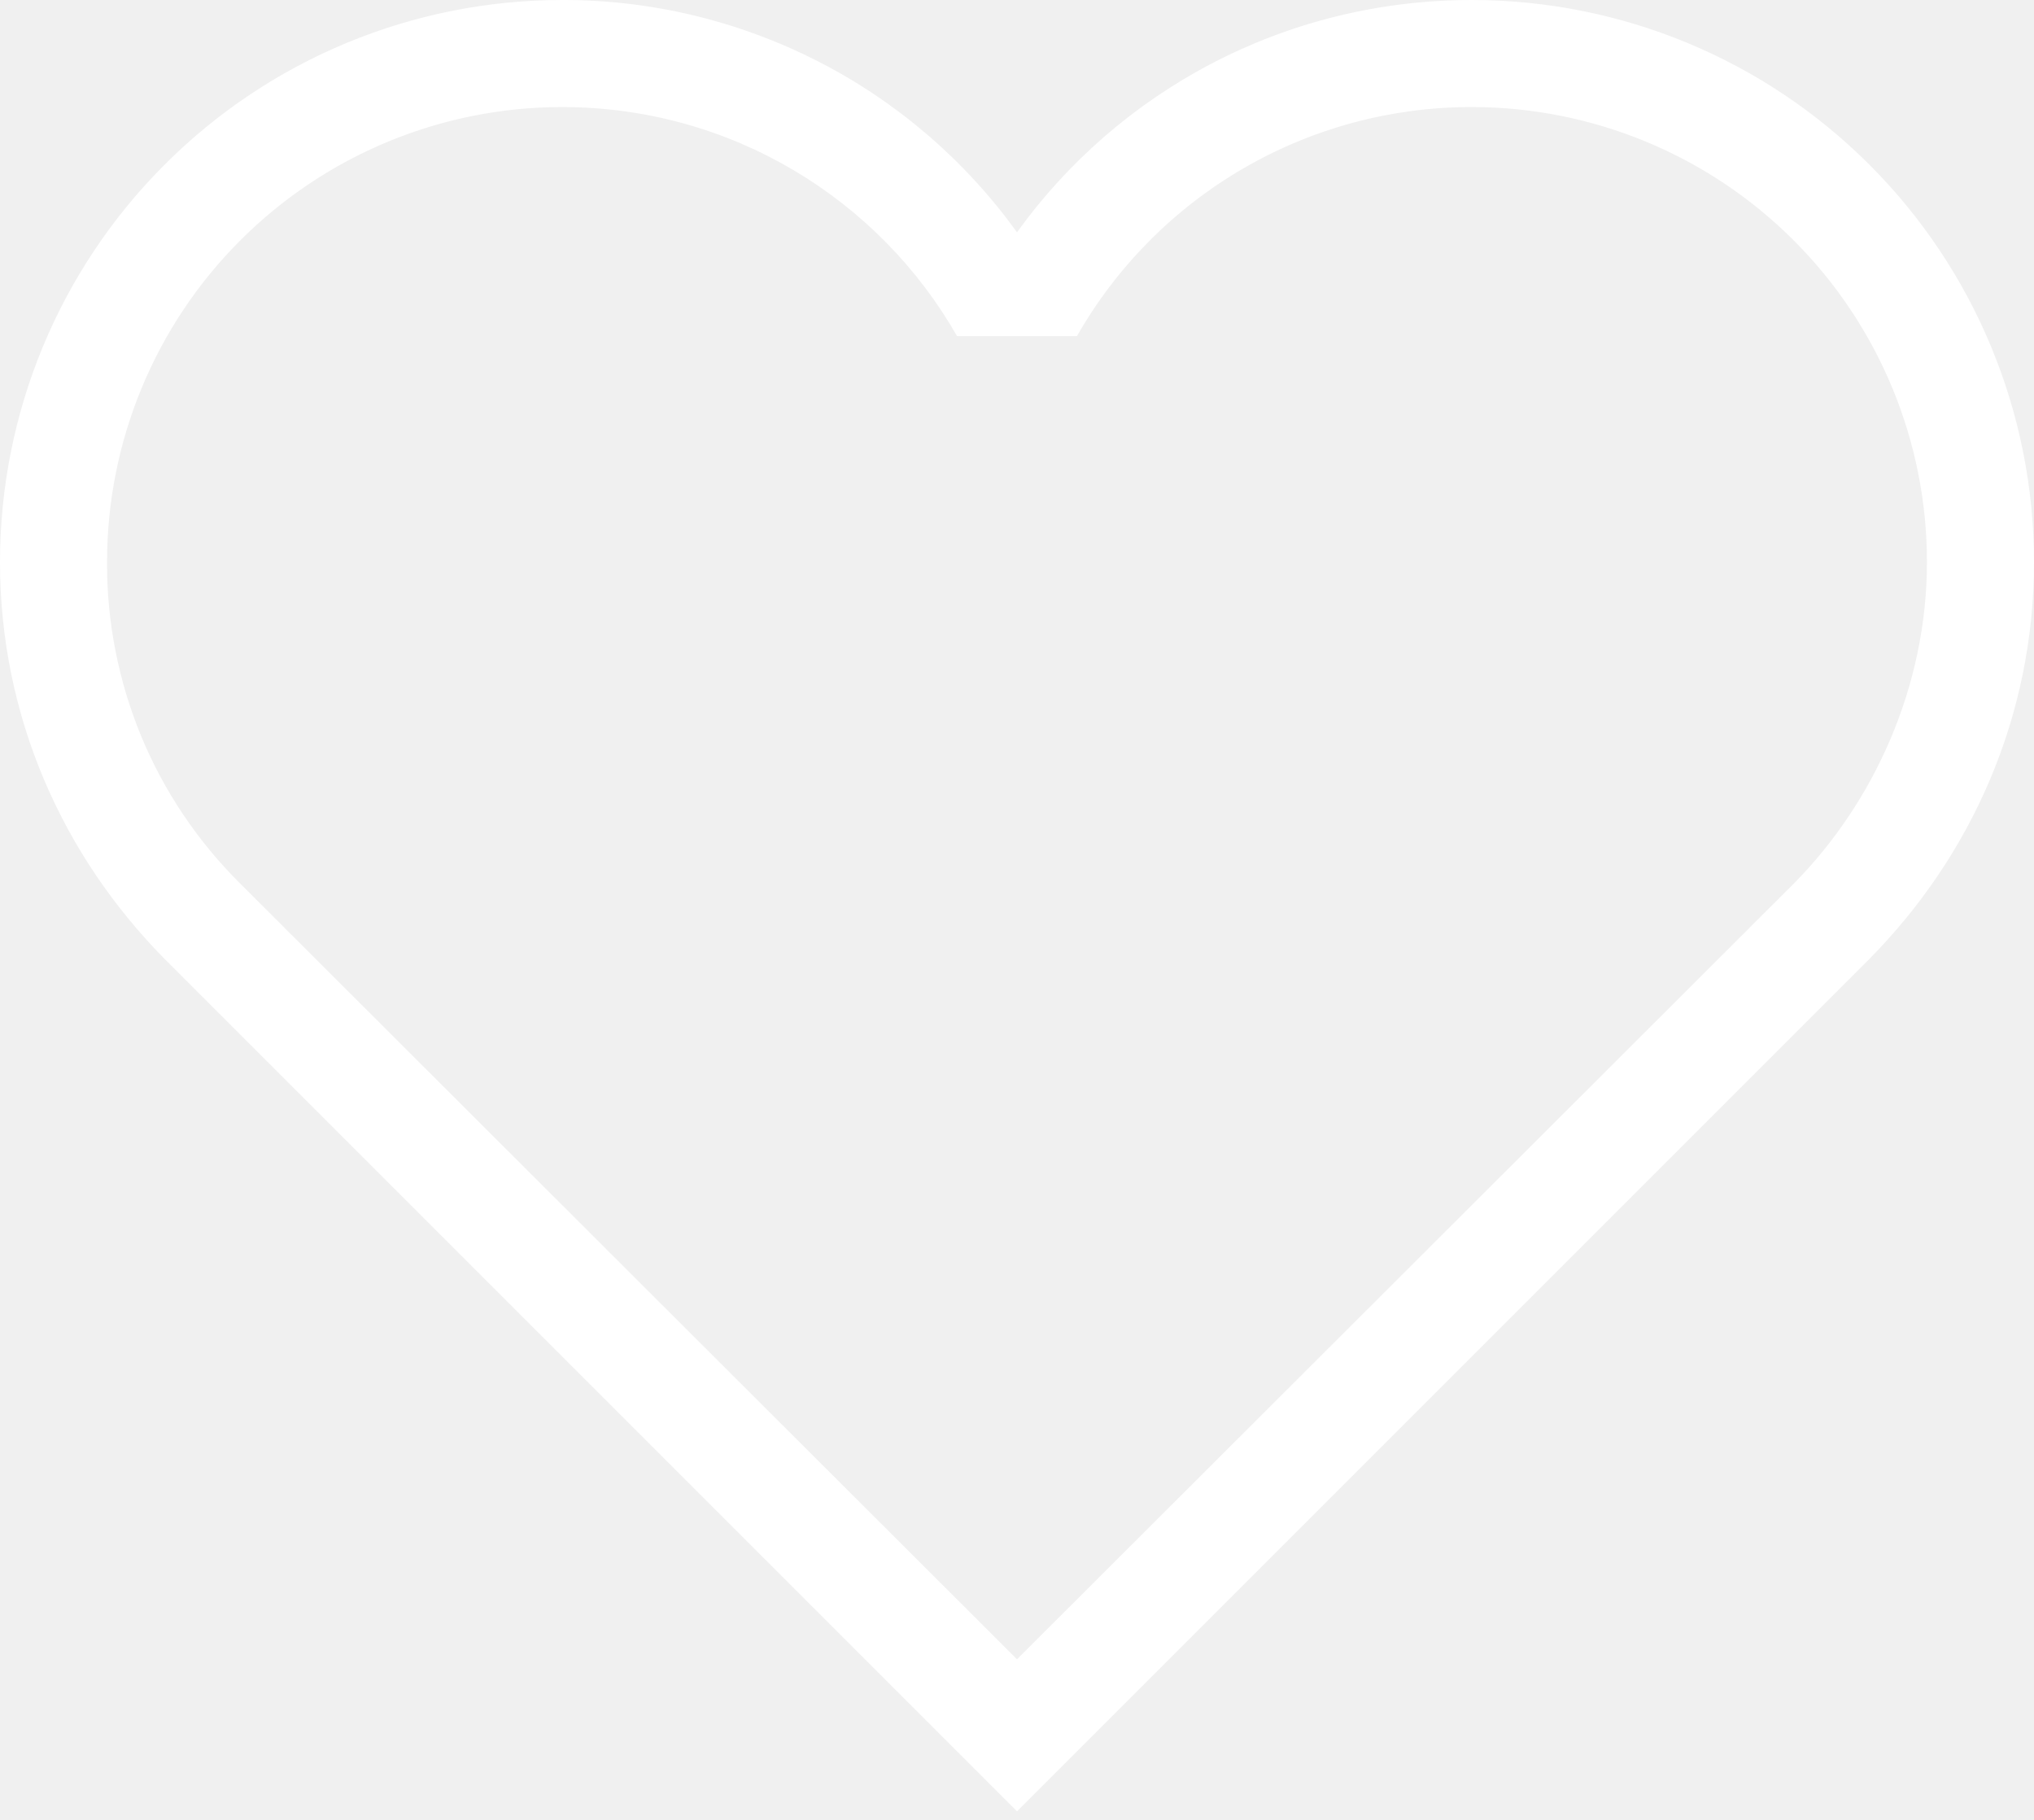
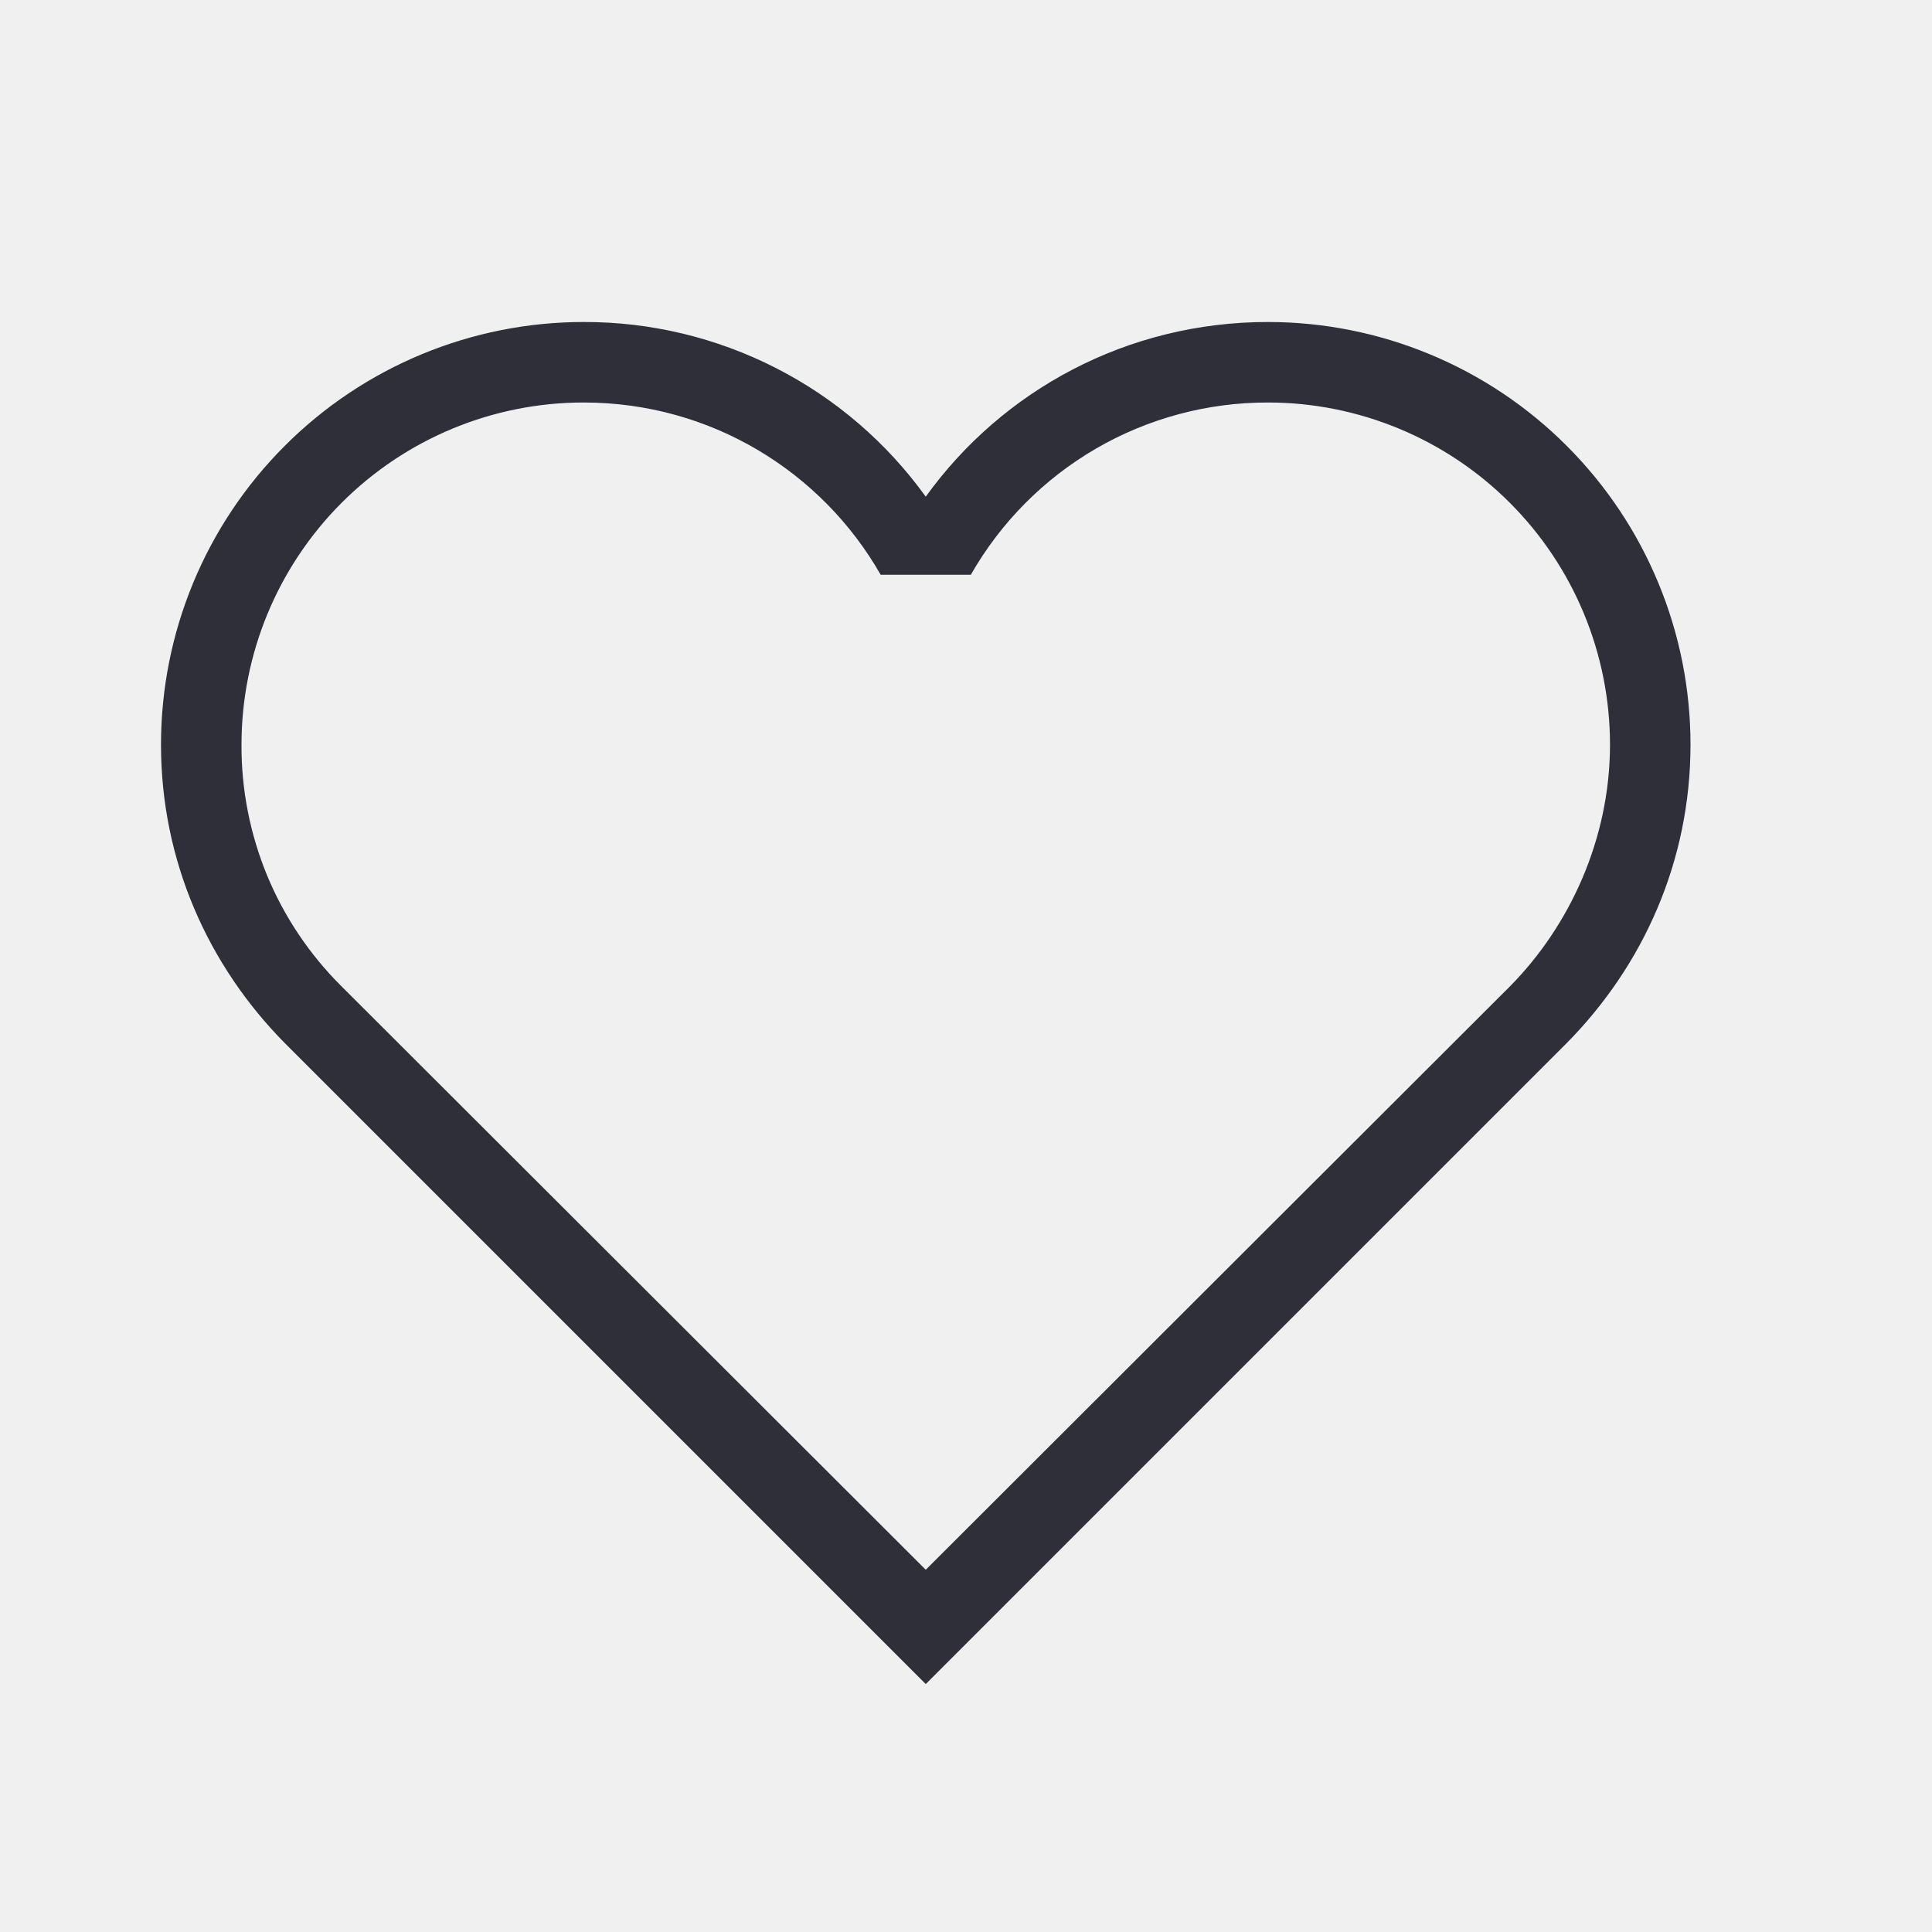
- <svg xmlns="http://www.w3.org/2000/svg" width="19" height="17" viewBox="0 0 19 17" fill="none">
-   <path d="M2.24 8.25C1.845 7.857 1.531 7.39 1.318 6.875C1.106 6.36 0.997 5.807 1 5.25C1 4.123 1.448 3.042 2.245 2.245C3.042 1.448 4.123 1 5.25 1C6.83 1 8.21 1.86 8.94 3.14H10.06C10.431 2.489 10.968 1.948 11.616 1.572C12.264 1.196 13.001 0.999 13.75 1C14.877 1 15.958 1.448 16.755 2.245C17.552 3.042 18 4.123 18 5.25C18 6.42 17.5 7.5 16.76 8.25L9.5 15.5L2.24 8.25ZM17.46 8.96C18.41 8 19 6.7 19 5.25C19 3.858 18.447 2.522 17.462 1.538C16.478 0.553 15.142 1.8052e-05 13.75 1.8052e-05C12 1.8052e-05 10.45 0.85 9.5 2.17C9.015 1.497 8.377 0.948 7.637 0.571C6.898 0.194 6.08 -0.002 5.25 1.8052e-05C3.858 1.8052e-05 2.522 0.553 1.538 1.538C0.553 2.522 0 3.858 0 5.25C0 6.7 0.59 8 1.54 8.96L9.5 16.92L17.46 8.96Z" fill="white" />
+ <svg xmlns="http://www.w3.org/2000/svg" width="24" height="24" viewBox="0 0 24 24" fill="none">
+   <path d="M4.24 12.25C3.845 11.857 3.531 11.39 3.318 10.875C3.106 10.36 2.997 9.807 3 9.25C3 8.123 3.448 7.042 4.245 6.245C5.042 5.448 6.123 5 7.25 5C8.83 5 10.21 5.86 10.94 7.14H12.06C12.431 6.489 12.968 5.948 13.616 5.572C14.264 5.196 15.001 4.999 15.75 5C16.877 5 17.958 5.448 18.755 6.245C19.552 7.042 20 8.123 20 9.25C20 10.42 19.5 11.5 18.76 12.25L11.5 19.5L4.24 12.25ZM19.46 12.96C20.41 12 21 10.7 21 9.25C21 7.858 20.447 6.522 19.462 5.538C18.478 4.553 17.142 4 15.75 4C14 4 12.45 4.85 11.5 6.17C11.015 5.497 10.377 4.948 9.637 4.571C8.898 4.194 8.08 3.998 7.25 4C5.858 4 4.522 4.553 3.538 5.538C2.553 6.522 2 7.858 2 9.25C2 10.7 2.59 12 3.54 12.96L11.5 20.92L19.46 12.96Z" fill="#2E2F38" />
</svg>
